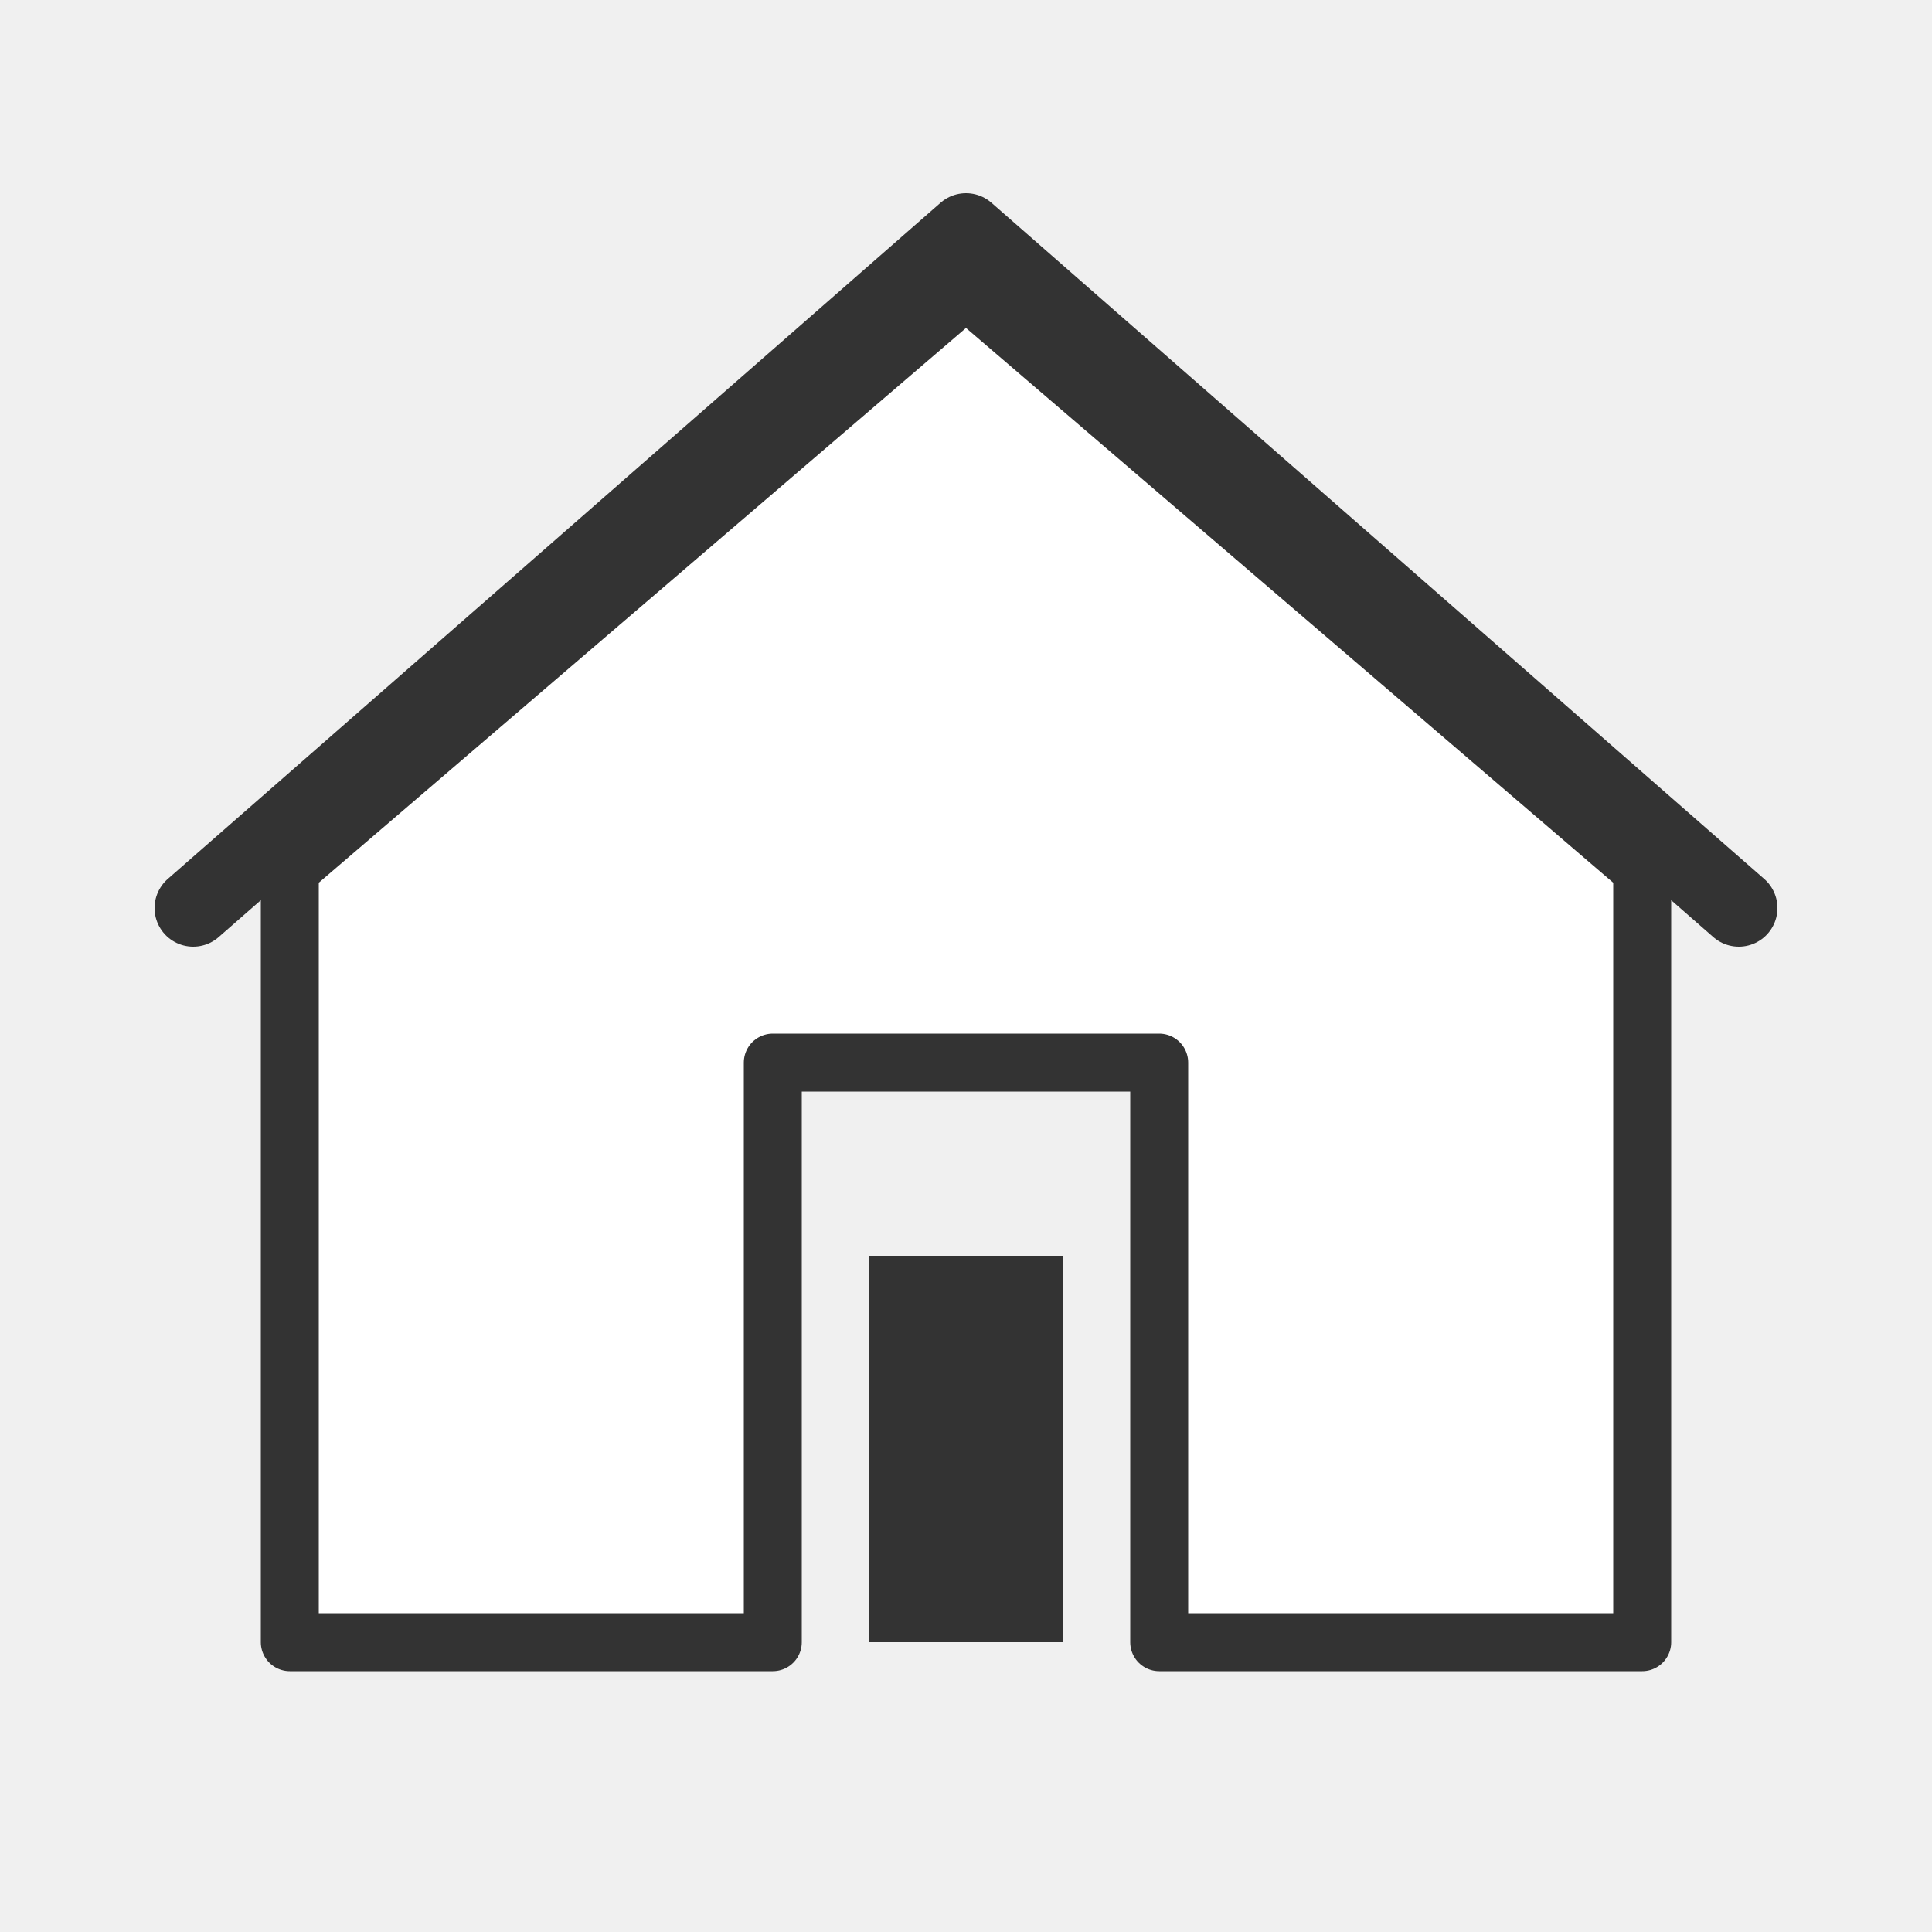
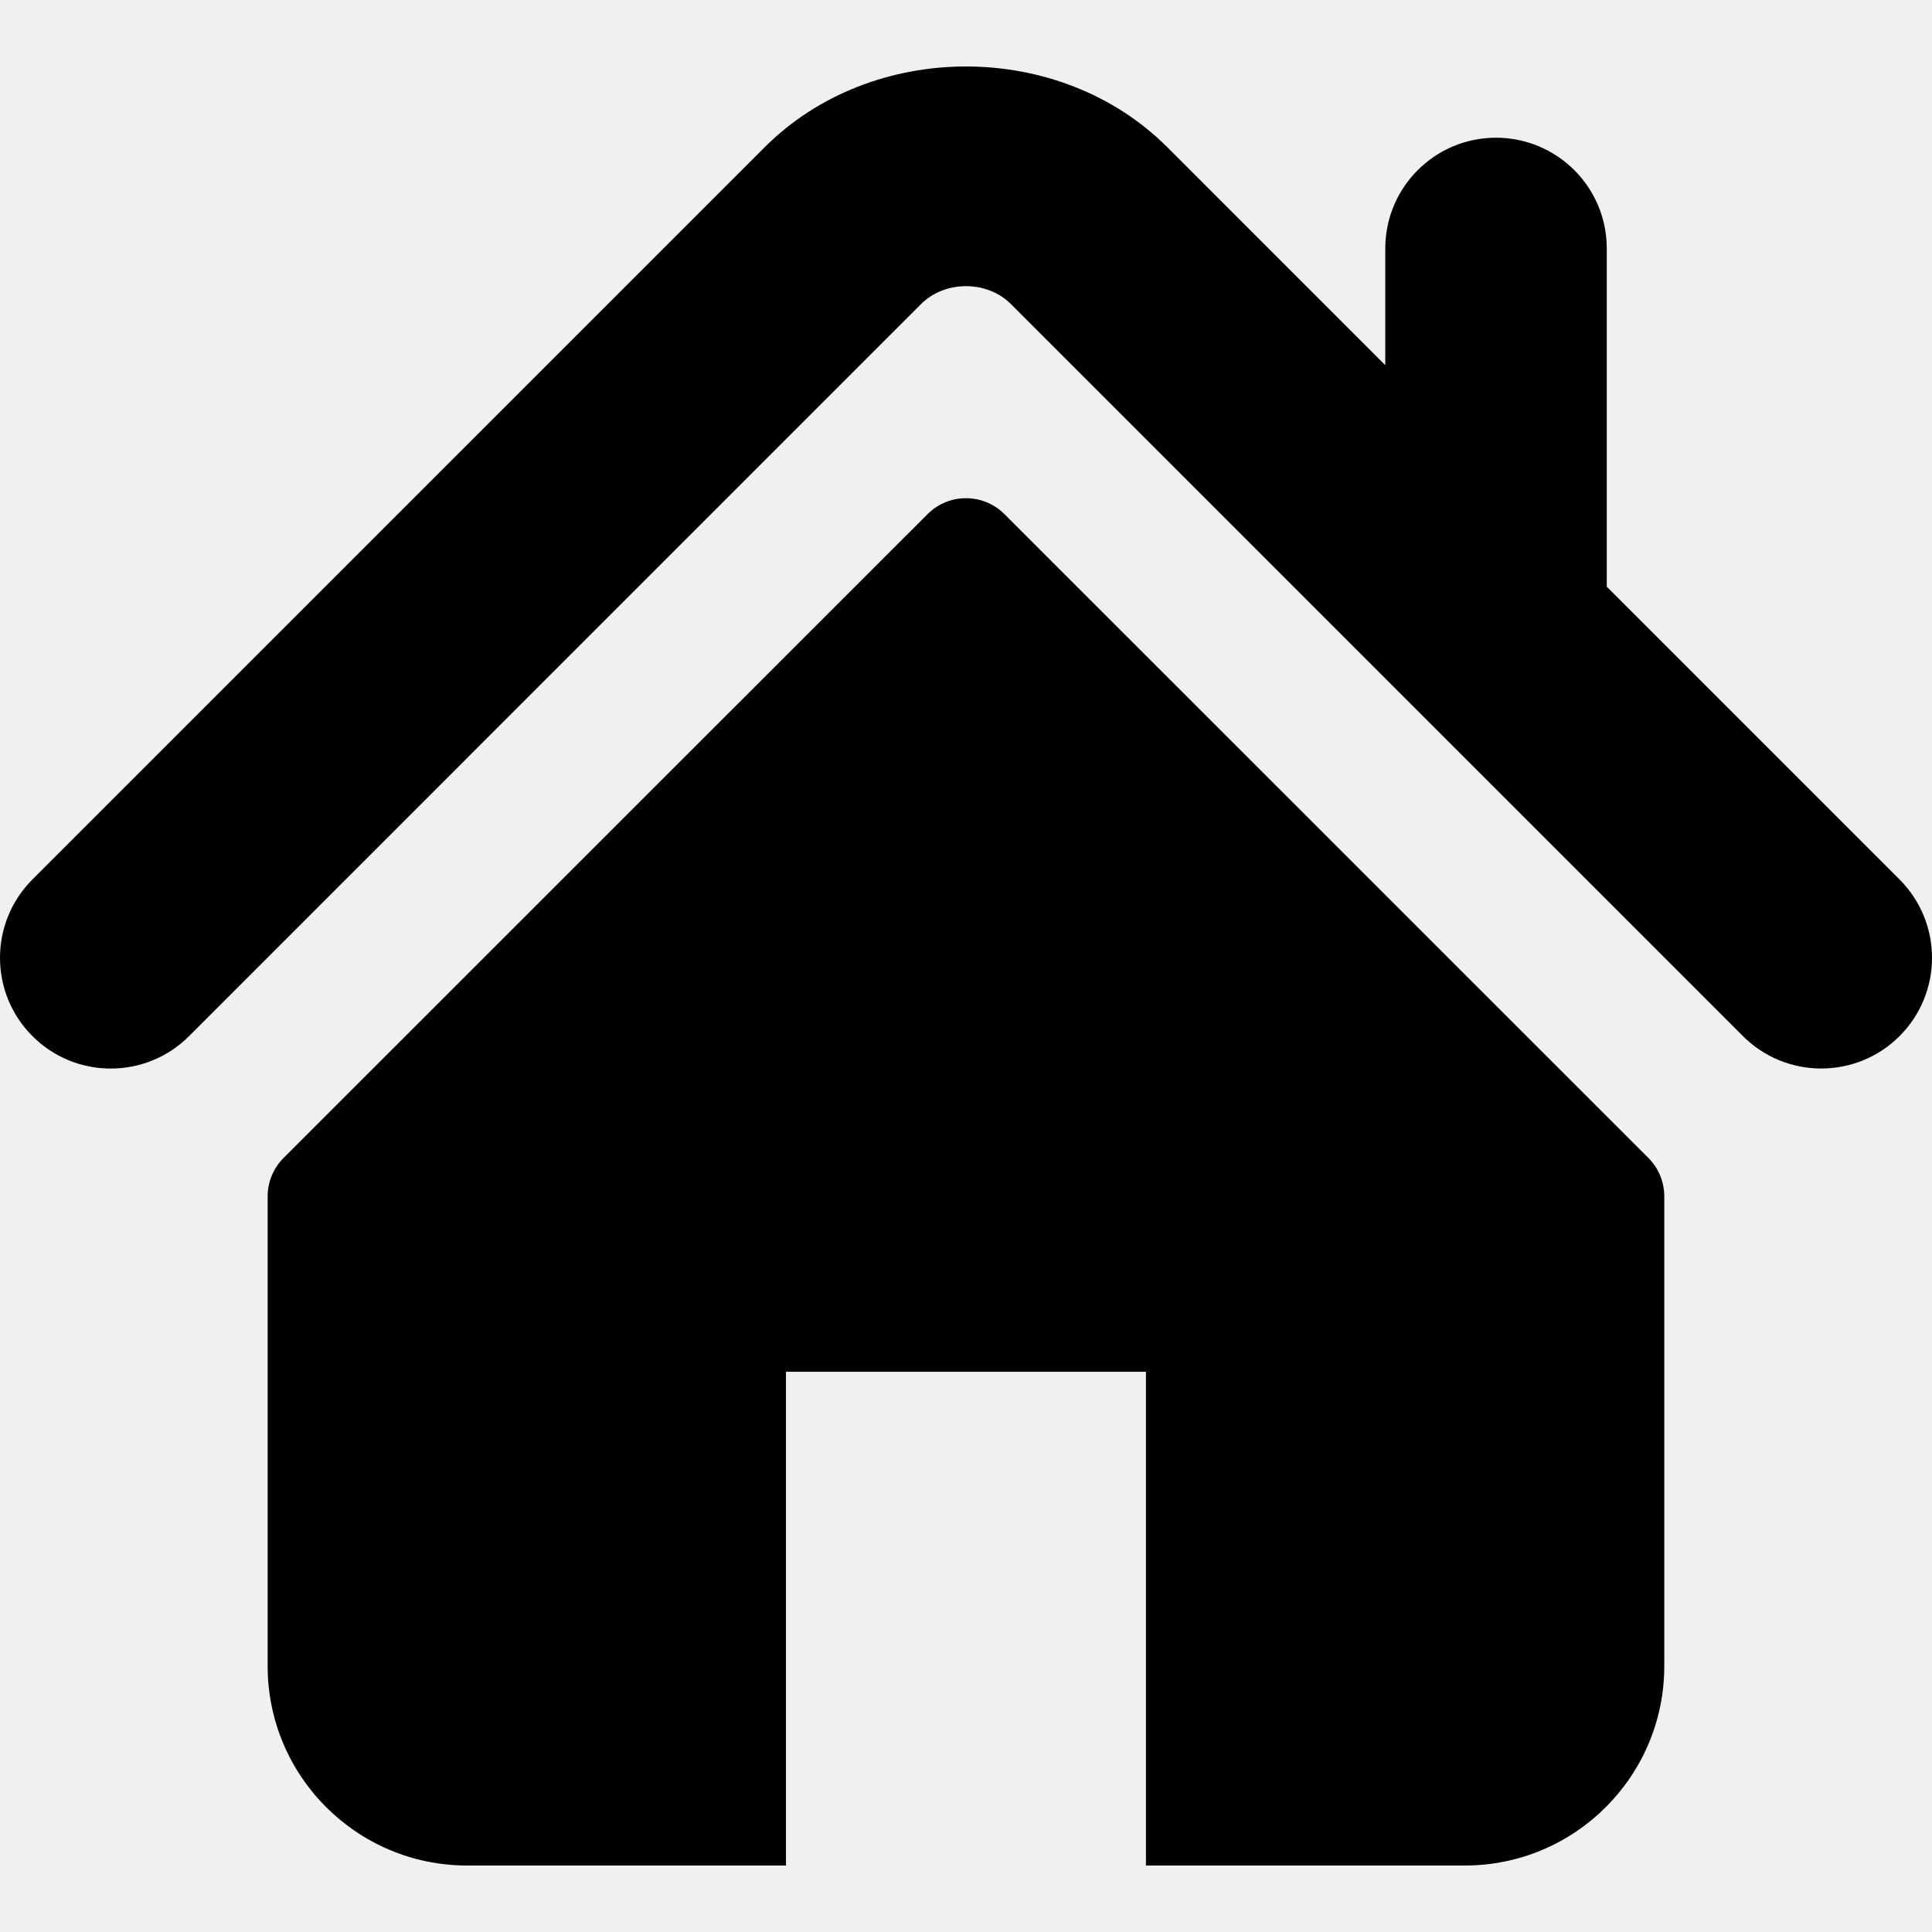
- <svg xmlns="http://www.w3.org/2000/svg" viewBox="0 0 100 100">
-   <path fill="#FFF" stroke="#333" stroke-linejoin="round" stroke-width="3" d="M50 15 15 45v40h25V55h20v30h25V45Z" />
-   <path fill="none" stroke="#333" stroke-linecap="round" stroke-linejoin="round" stroke-width="4" d="m10 47 40-35 40 35" />
-   <path fill="#333" d="M45 65h10v20H45z" />
+ <svg xmlns="http://www.w3.org/2000/svg" xml:space="preserve" viewBox="0 0 495.398 495.398">
+   <path d="m487.083 225.514-75.08-75.08v-86.73c0-15.682-12.708-28.391-28.413-28.391-15.669 0-28.377 12.709-28.377 28.391v29.941L299.31 37.74c-27.639-27.624-75.694-27.575-103.27.05L8.312 225.514c-11.082 11.104-11.082 29.071 0 40.158 11.087 11.101 29.089 11.101 40.172 0l187.71-187.729c6.115-6.083 16.893-6.083 22.976-.018l187.742 187.747a28.337 28.337 0 0 0 20.081 8.312c7.271 0 14.541-2.764 20.091-8.312 11.086-11.086 11.086-29.053-.001-40.158z" />
+   <path d="M257.561 131.836c-5.454-5.451-14.285-5.451-19.723 0L72.712 296.913a13.977 13.977 0 0 0-4.085 9.877v120.401c0 28.253 22.908 51.16 51.16 51.16h81.754v-126.61h92.299v126.61h81.755c28.251 0 51.159-22.907 51.159-51.159V306.79c0-3.713-1.465-7.271-4.085-9.877L257.561 131.836z" />
</svg>
